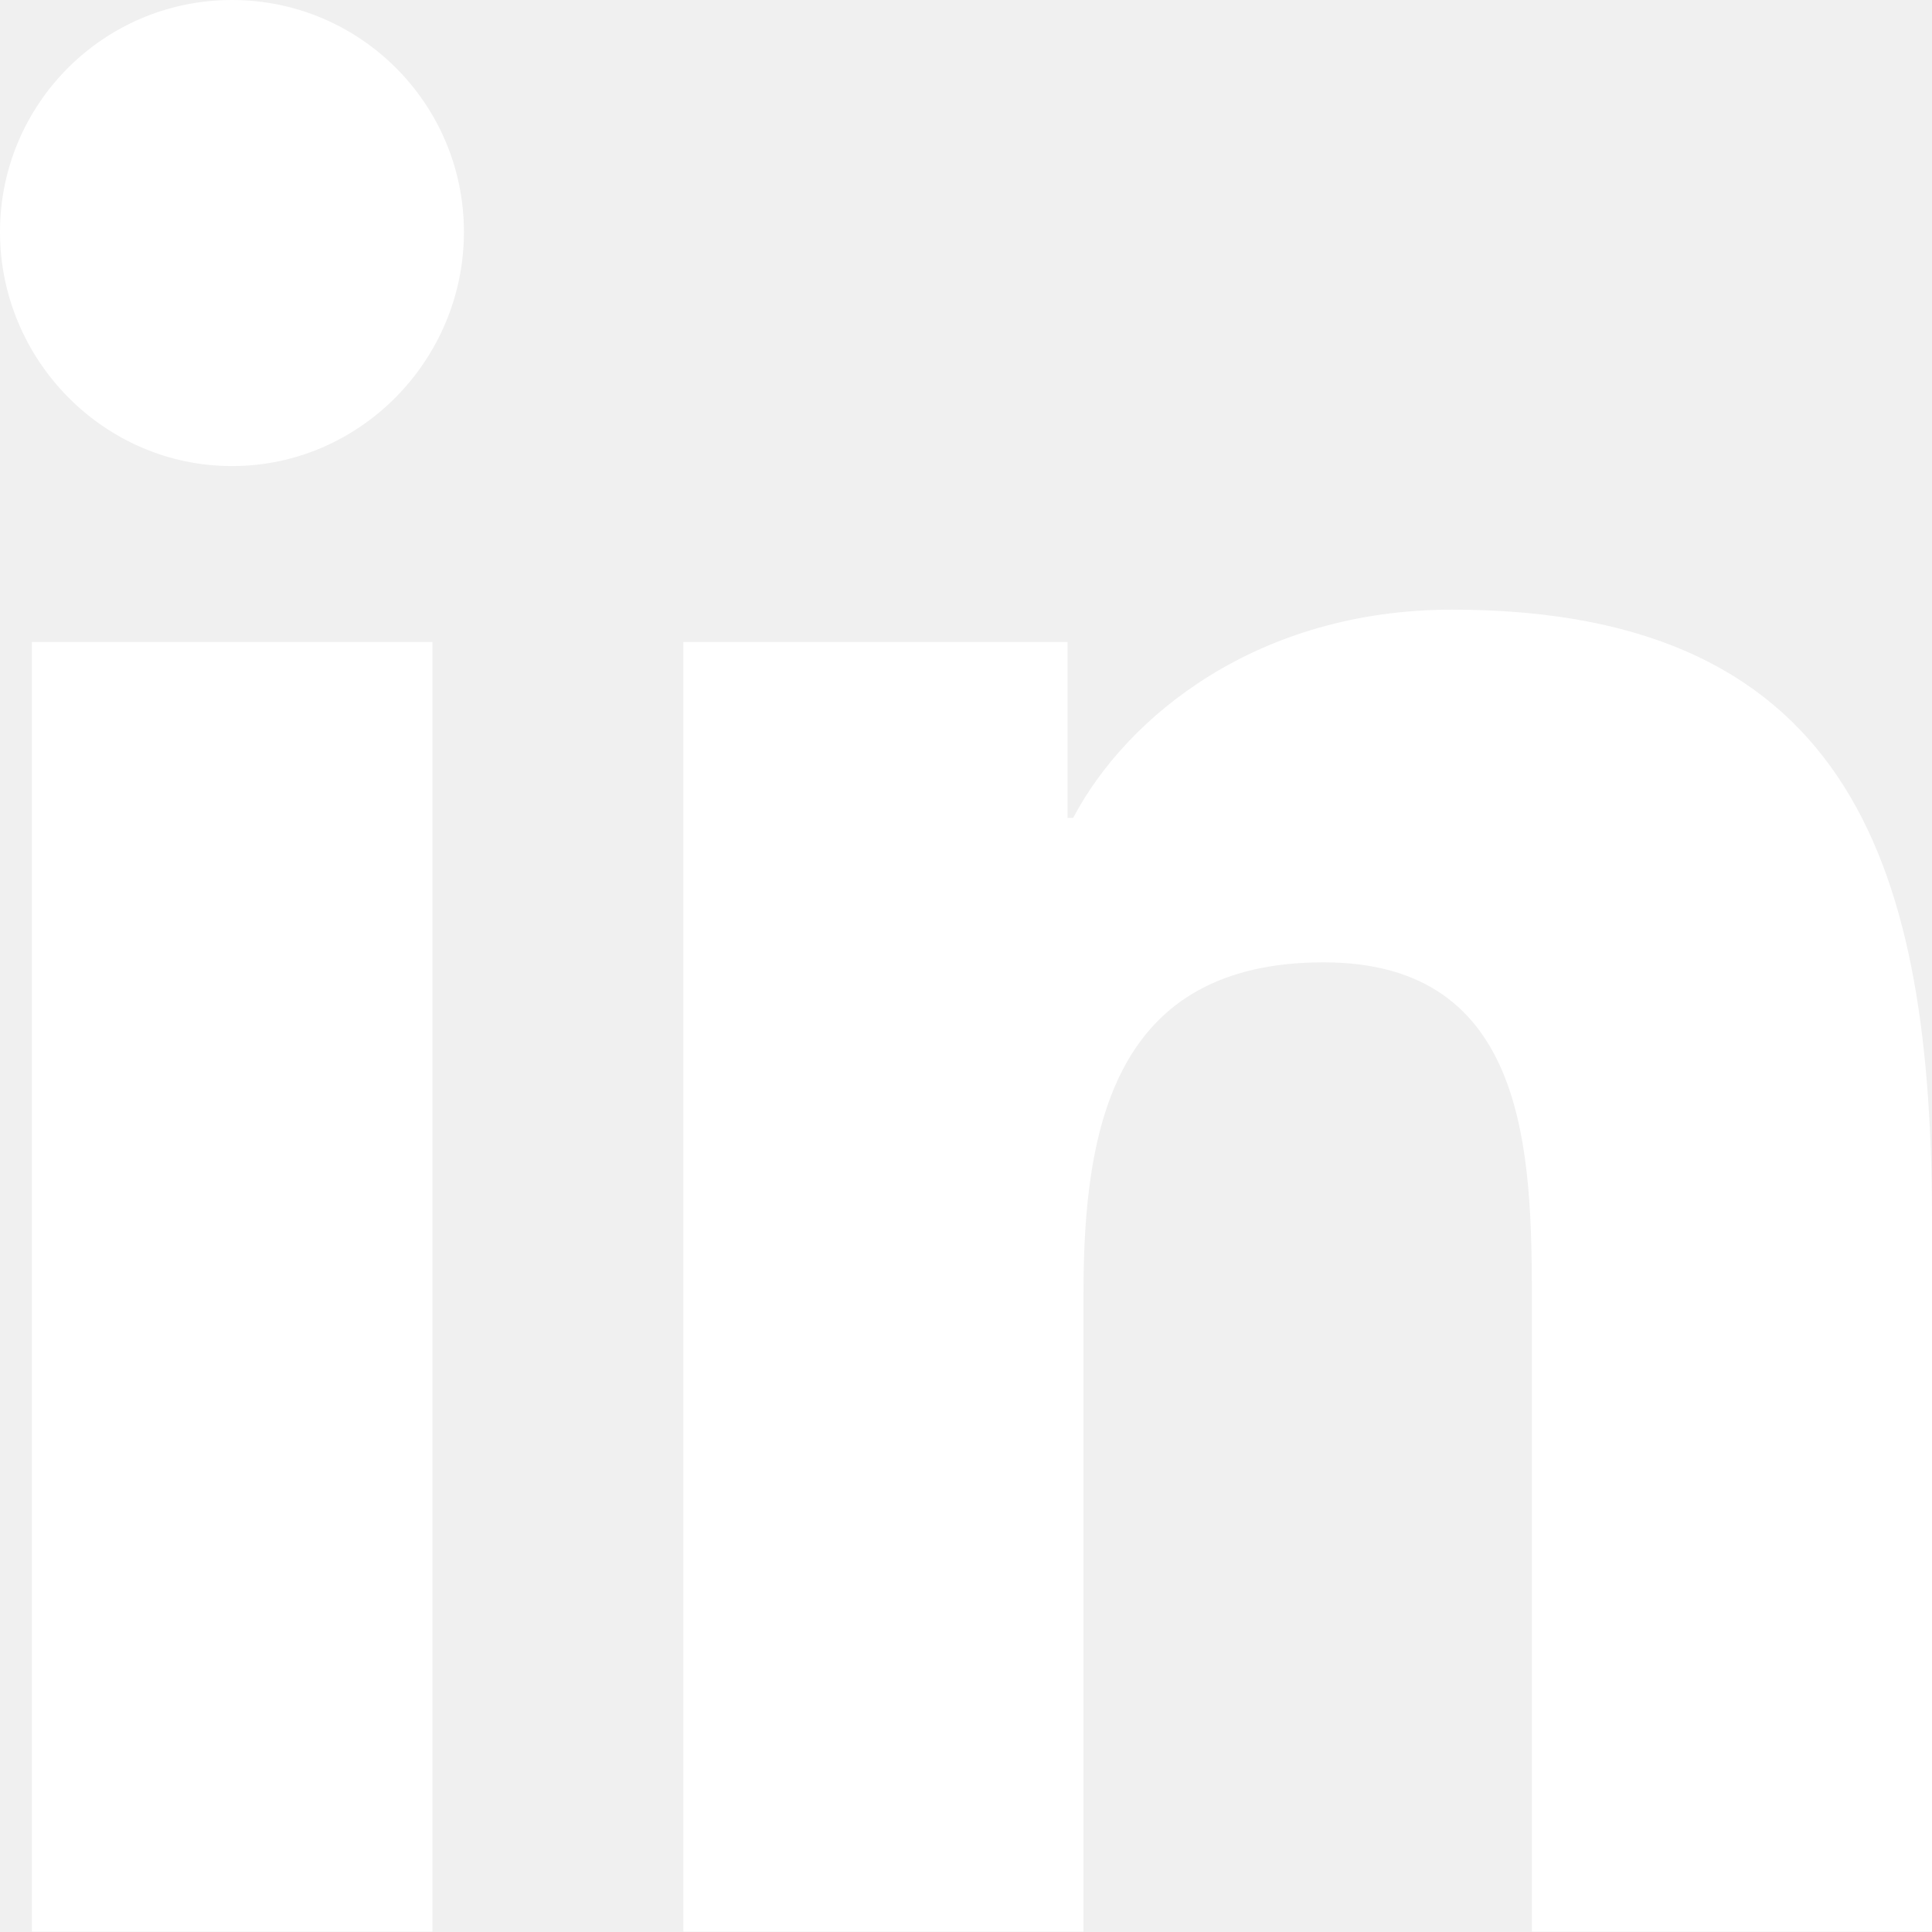
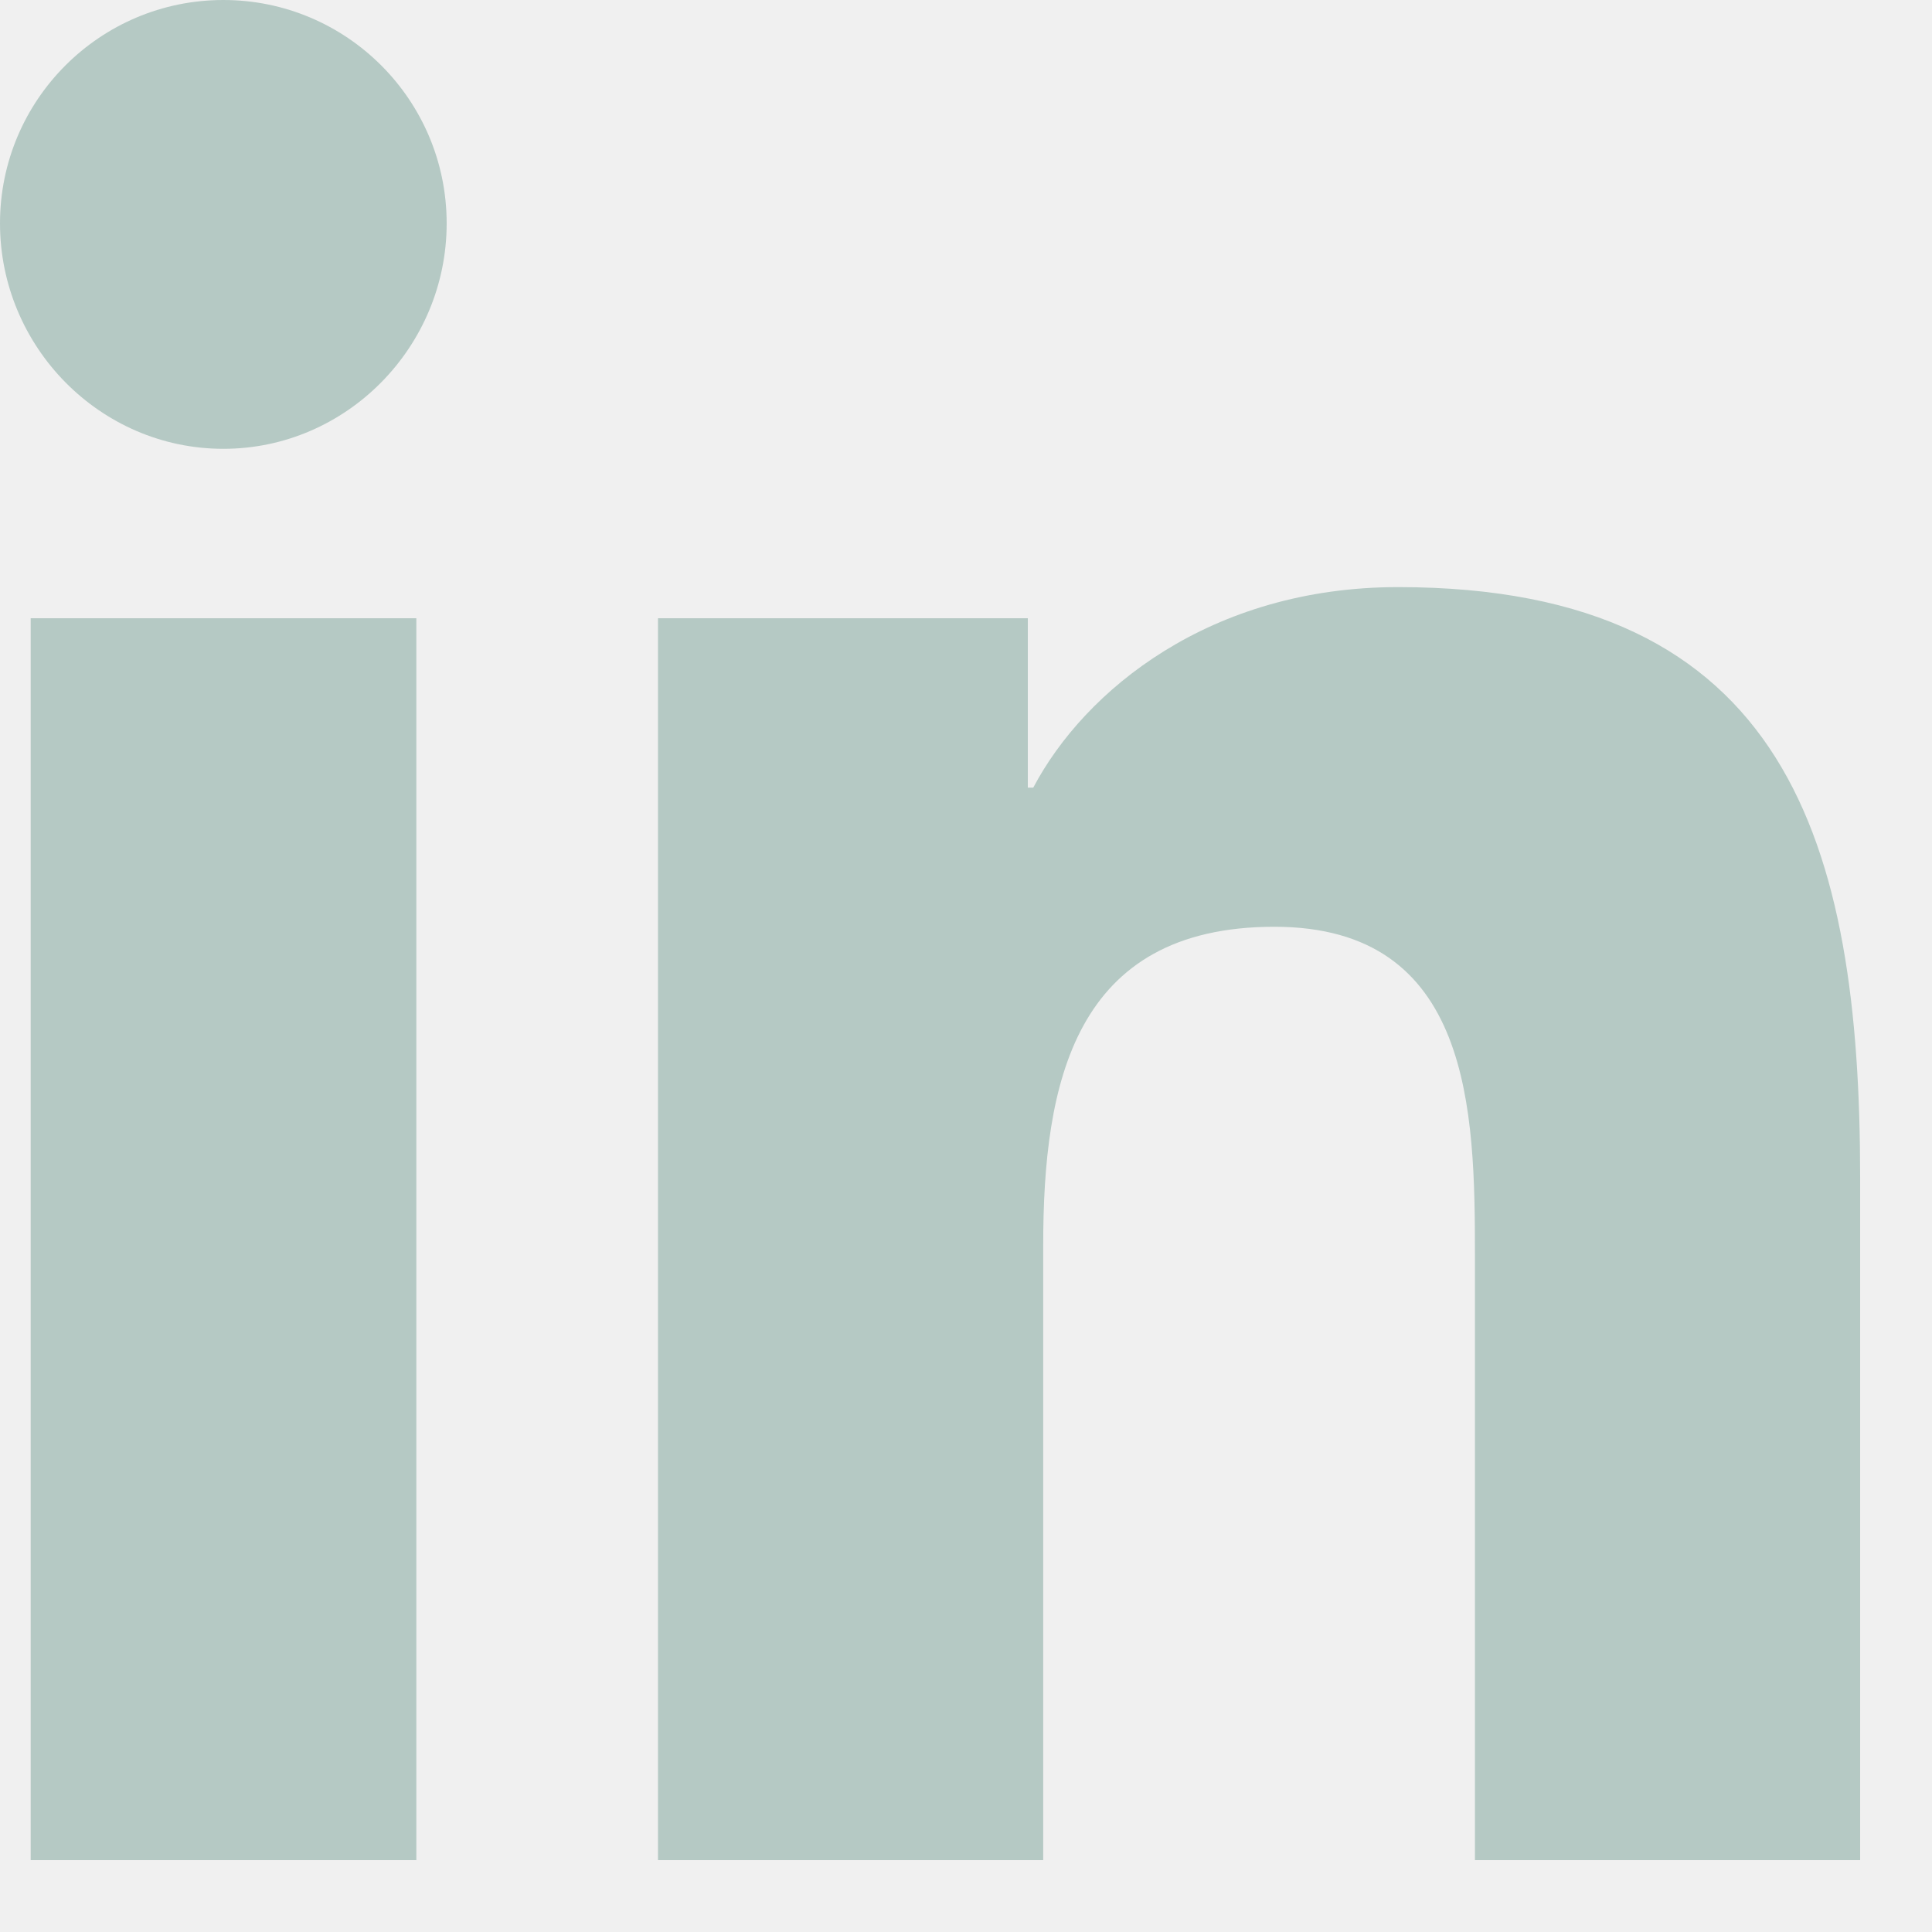
- <svg xmlns="http://www.w3.org/2000/svg" id="Layer_1" data-name="Layer 1" viewBox="0 0 448.1 448">
-   <defs>
-     <style>.cls-1{fill:#fff;}</style>
-   </defs>
-   <path class="cls-1" d="M100.3,480H7.4V180.9h92.9ZM53.8,140.1C24.1,140.1,0,115.5,0,85.8a53.8,53.8,0,0,1,107.6,0C107.6,115.5,83.5,140.1,53.8,140.1ZM448,480H355.3V334.4c0-34.7-.7-79.2-48.3-79.2-48.3,0-55.7,37.7-55.7,76.7V480H158.5V180.9h89.1v40.8h1.3c12.4-23.5,42.7-48.3,87.9-48.3,94,0,111.3,61.9,111.3,142.3V480Z" transform="translate(0 -32)" />
+ <svg xmlns="http://www.w3.org/2000/svg" width="26" height="26" viewBox="0 0 26 26" fill="none">
+   <path fill-rule="evenodd" clip-rule="evenodd" d="M3.006 6.04C1.346 6.04 0 4.666 0 3.006C0 1.346 1.346 0 3.006 0C4.665 0 6.011 1.346 6.011 3.006C6.011 4.666 4.665 6.04 3.006 6.04ZM5.603 25.033H0.413V8.32H5.603V25.033ZM19.849 25.033H25.027H25.033V15.852C25.033 11.36 24.066 7.901 18.815 7.901C16.29 7.901 14.597 9.287 13.905 10.6H13.832V8.32H8.855V25.033H14.039V16.758C14.039 14.578 14.452 12.472 17.15 12.472C19.81 12.472 19.849 14.958 19.849 16.897V25.033Z" fill="#B5C9C4" />
</svg>
